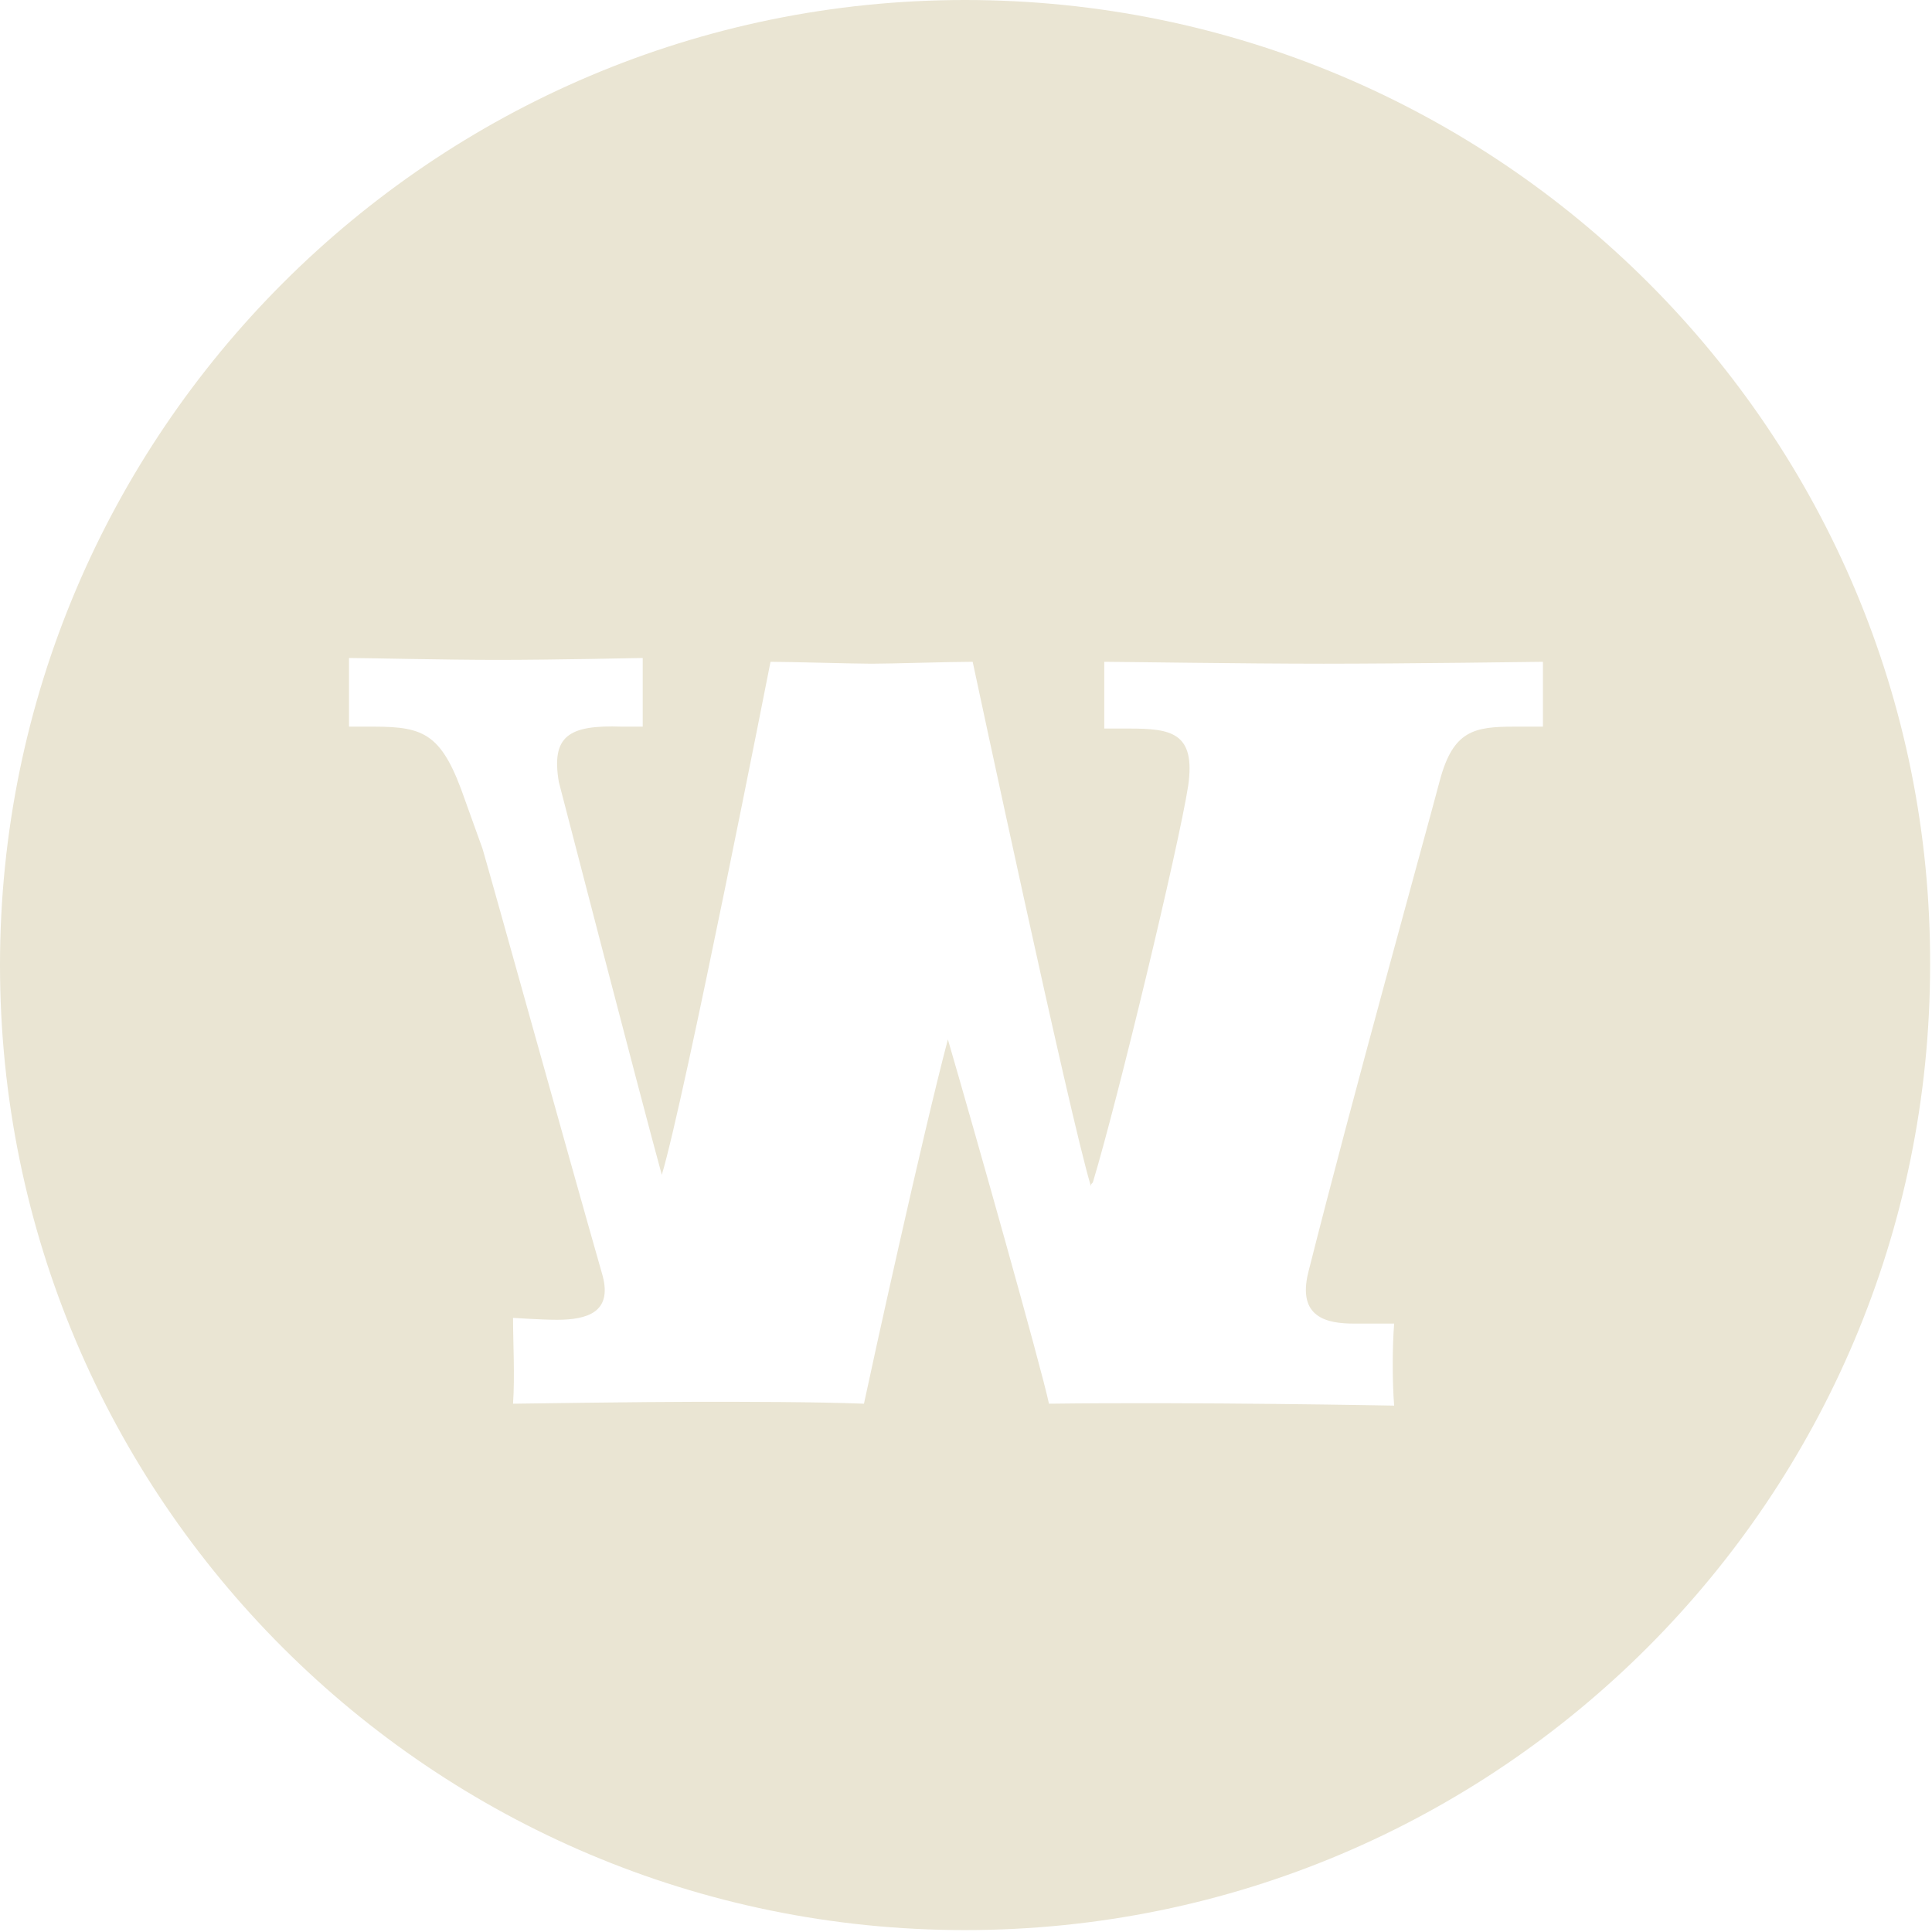
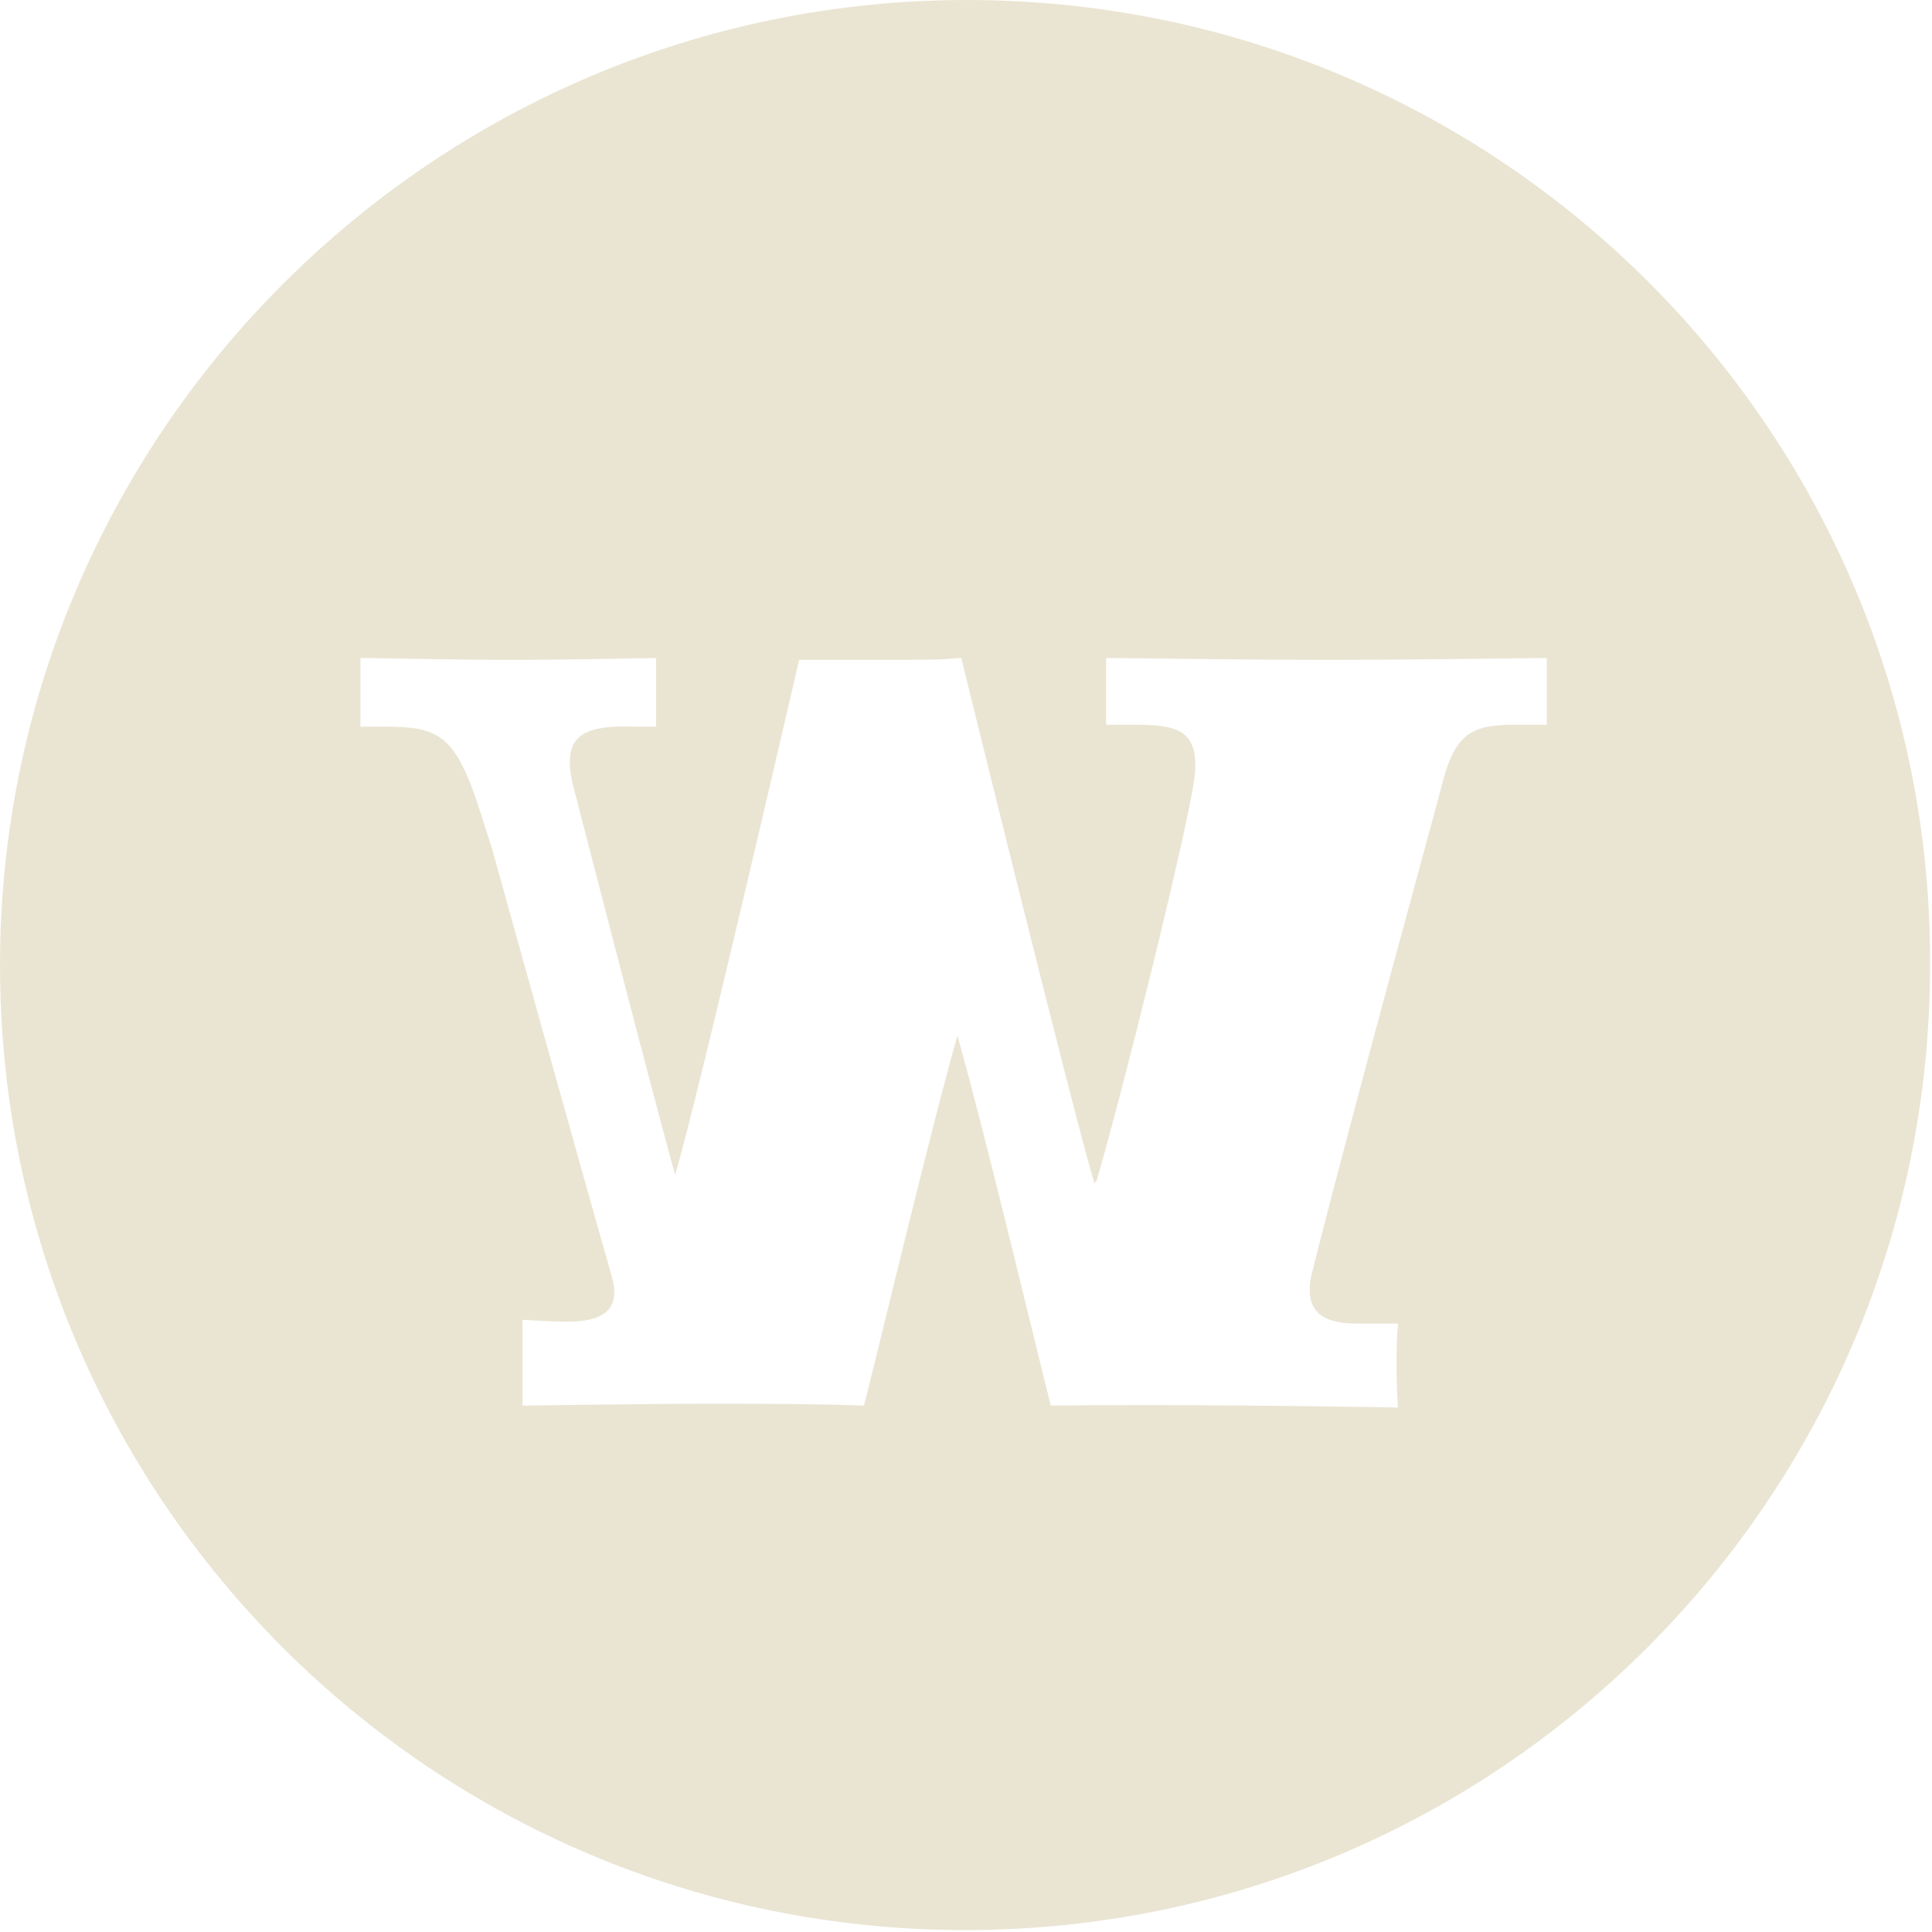
<svg xmlns="http://www.w3.org/2000/svg" version="1.1" id="Layer_1" x="0px" y="0px" viewBox="0 0 101.3 101.3" style="enable-background:new 0 0 101.3 101.3;" xml:space="preserve">
  <style type="text/css">
	.st0{fill:#EAE5D3;}
</style>
-   <path class="st0" d="M50.6,0C22.7,0,0,22.7,0,50.6c0,28,22.7,50.6,50.6,50.6c28,0,50.6-22.7,50.6-50.6C101.3,22.7,78.6,0,50.6,0z   M80.9,38.1h-1.5c-2.1,0-3.2,0.2-3.9,2.8c-0.9,3.4-4.5,16.3-6.9,25.8c-0.6,2.4,1,2.7,2.4,2.7l2.1,0c-0.1,1.2-0.1,3.1,0,4.3  c0,0-10.5-0.2-18.1-0.1c-0.4-1.9-3.9-14.3-5.3-19.1c-1.3,4.9-4,17.2-4.4,19.1c-2.6-0.1-6.2-0.1-8.7-0.1c-2.8,0-9.7,0.1-9.7,0.1  c0.1-1.4,0-3.3,0-4.5c0,0,1.5,0.1,2.3,0.1c1.6,0,2.9-0.4,2.4-2.3c-1.8-6.3-5.8-20.7-6.3-22.4L24.4,42c-1.2-3.5-2.1-3.9-4.8-3.9h-1.3  c0-0.5,0-1.3,0-2.2h0c0-0.6,0-1,0-1.4c0.8,0,5,0.1,7.8,0.1c2.9,0,7.6-0.1,7.6-0.1c0,0.3,0,0.8,0,1.4h0c0,0.9,0,1.7,0,2.2h-1.1  c-2.8-0.1-3.7,0.5-3.3,2.9c0,0,4.3,16.6,5.4,20.6c1.2-4,5.7-26.9,5.7-26.9c1,0,4.4,0.1,5.3,0.1c1,0,4.1-0.1,5.3-0.1  c0,0,5.1,23.9,6.2,27.5c0-0.1,0-0.1,0.1-0.2c1.3-4.3,4.5-17.6,5-20.8c0.4-2.8-0.9-3-3.1-3h-1.3v-3.5c0.8,0,7.3,0.1,11.5,0.1  c4.2,0,11.5-0.1,11.5-0.1V38.1z" />
+   <path class="st0" d="M50.7,0C22.8,0,0,22.7,0,50.6c0,28,22.7,50.6,50.6,50.6c28,0,50.6-22.7,50.6-50.6C101.3,22.7,78.7,0,50.7,0z   M81.1,38h-1.5c-2.1,0-3.2,0.2-3.9,2.8c-0.9,3.4-4.5,16.4-6.9,25.9c-0.6,2.4,1,2.7,2.4,2.7l2.1,0c-0.1,1.2-0.1,3.1,0,4.4  c0,0-10.5-0.2-18.2-0.1c-0.5-1.9-3.5-14.5-4.9-19.4c-1.4,4.9-4.4,17.5-4.9,19.4c-2.6-0.1-5.7-0.1-8.2-0.1c-2.9,0-9.7,0.1-9.7,0.1  c0-1.4,0-3.3,0-4.5c0,0,1.5,0.1,2.3,0.1c1.6,0,2.9-0.4,2.4-2.3c-1.8-6.3-5.8-20.7-6.3-22.5L25,42c-1.2-3.5-2.1-3.9-4.8-3.9h-1.3  c0-0.5,0-1.3,0-2.2h0c0-0.6,0-1,0-1.4c0.8,0,5,0.1,7.8,0.1c2.9,0,7.7-0.1,7.7-0.1c0,0.3,0,0.8,0,1.4h0c0,0.9,0,1.7,0,2.2h-1.1  c-2.8-0.1-3.8,0.5-3.3,2.9c0,0,4.3,16.7,5.4,20.6c1.2-4,6.5-27,6.5-27c1.1,0,1.5,0,4,0c2.9,0,3.3,0,4.5-0.1c0,0,5.9,24,7,27.6  c0-0.1,0-0.1,0.1-0.2c1.3-4.4,4.6-17.7,5.1-20.9c0.4-2.8-0.9-3-3.2-3H58v-3.5c0.8,0,7.4,0.1,11.5,0.1c4.2,0,11.6-0.1,11.6-0.1V38z" />
</svg>
